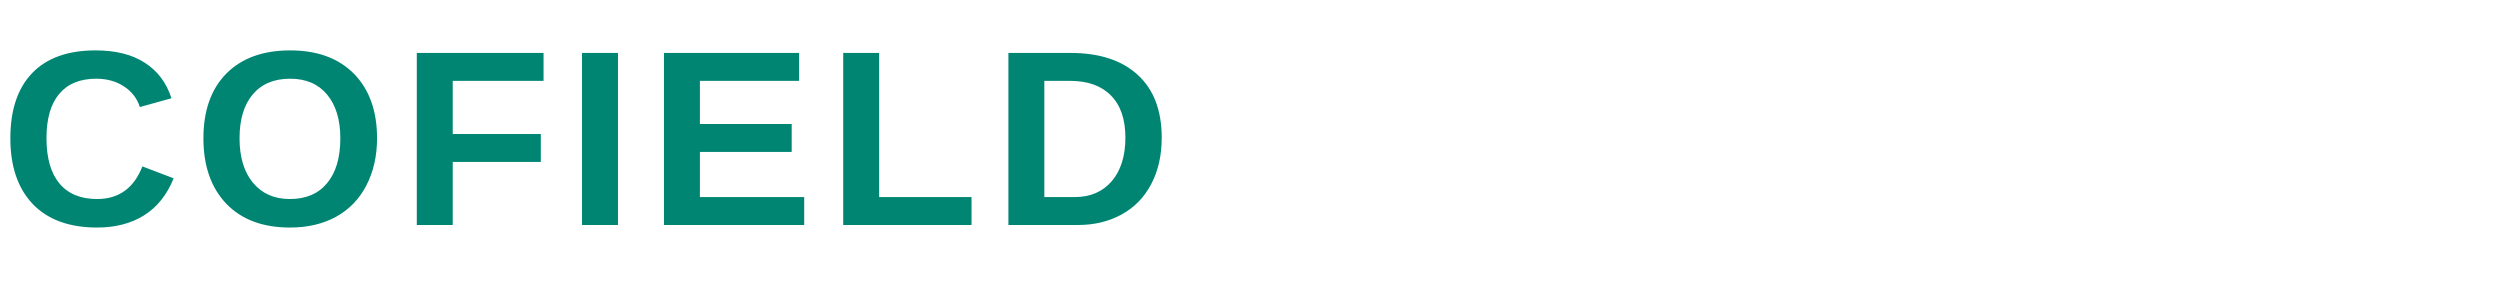
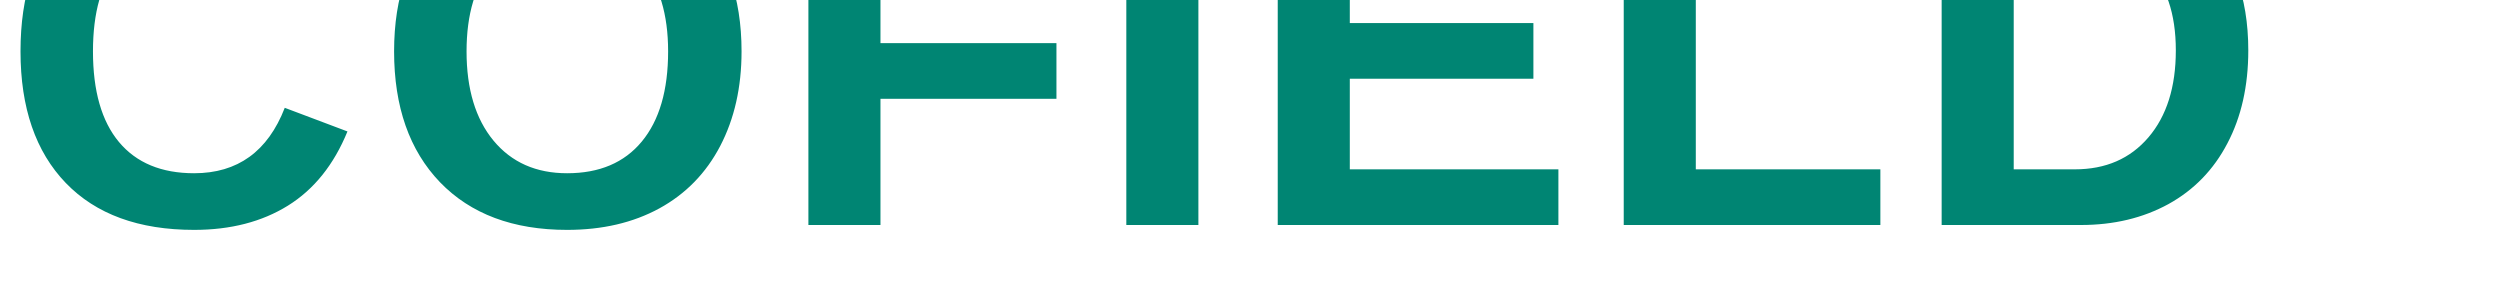
<svg xmlns="http://www.w3.org/2000/svg" viewBox="0 0 200 24">
-   <text x="0" y="18" fill="#008573" font-family="Arial, Helvetica, sans-serif" font-size="20" font-weight="700" letter-spacing="1">
+   <text x="0" y="18" fill="#008573" font-family="Arial, Helvetica, sans-serif" font-size="40" font-weight="700" letter-spacing="1">
    COFIELD
  </text>
</svg>
